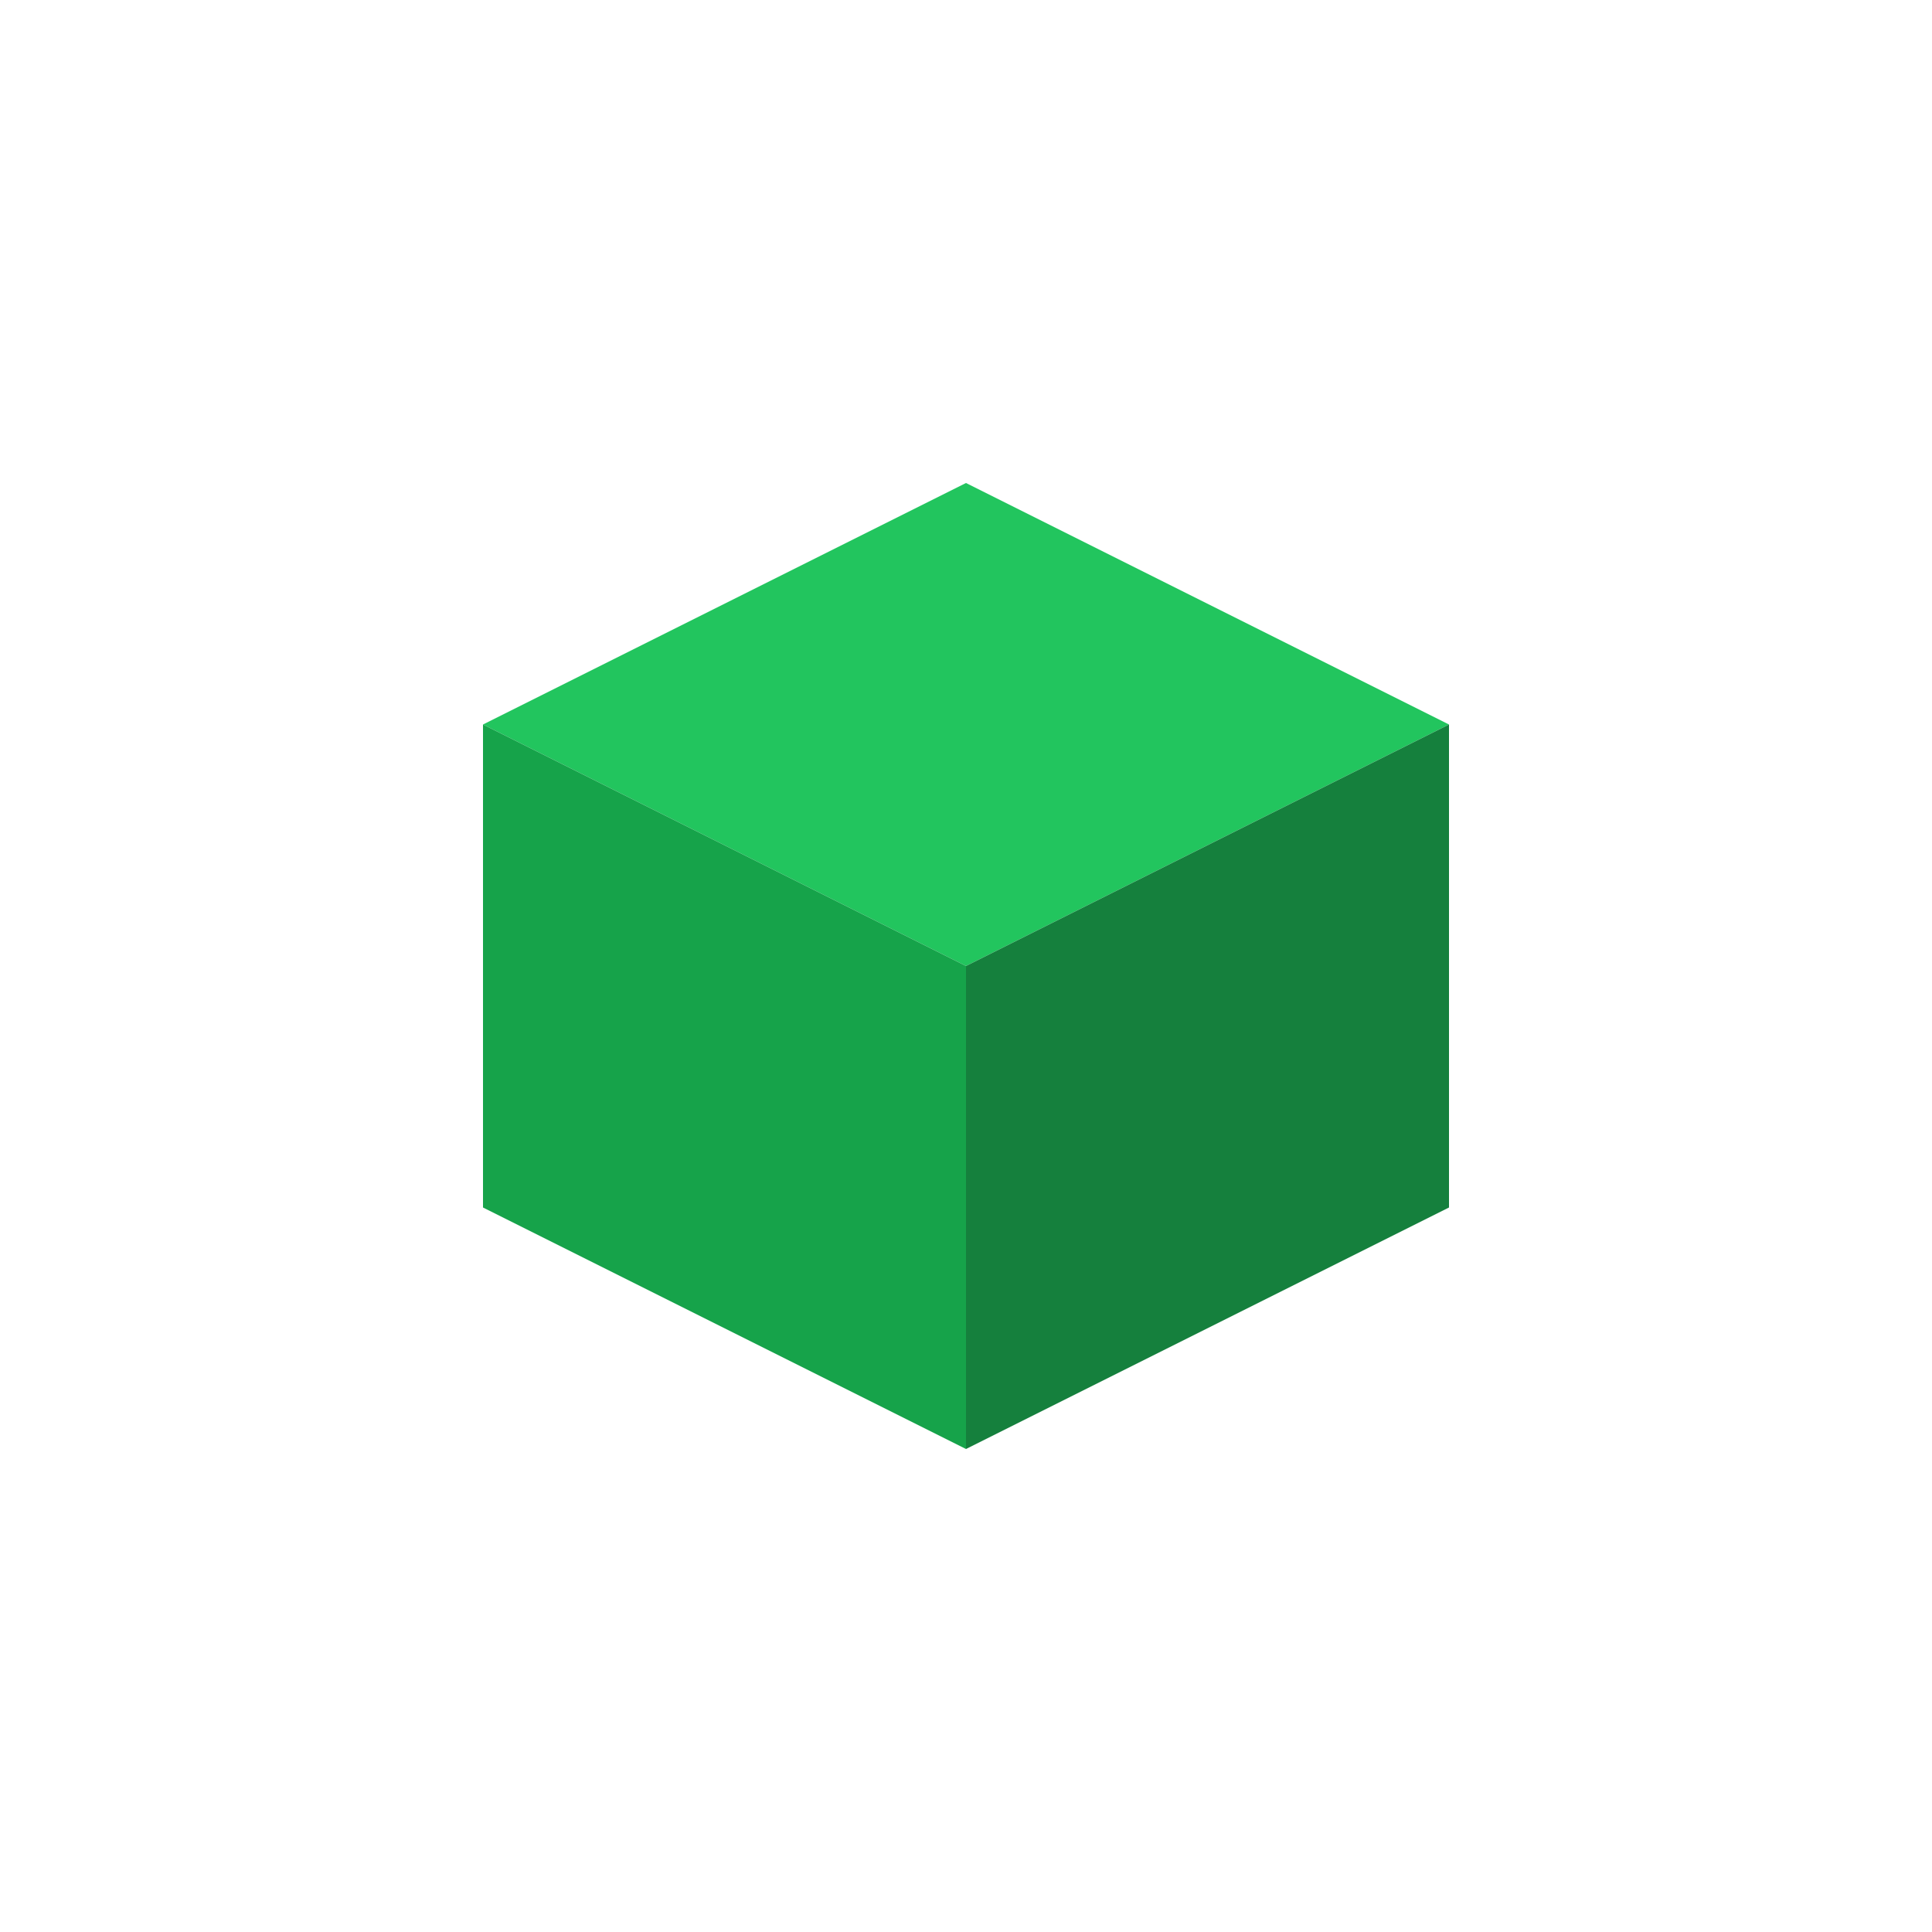
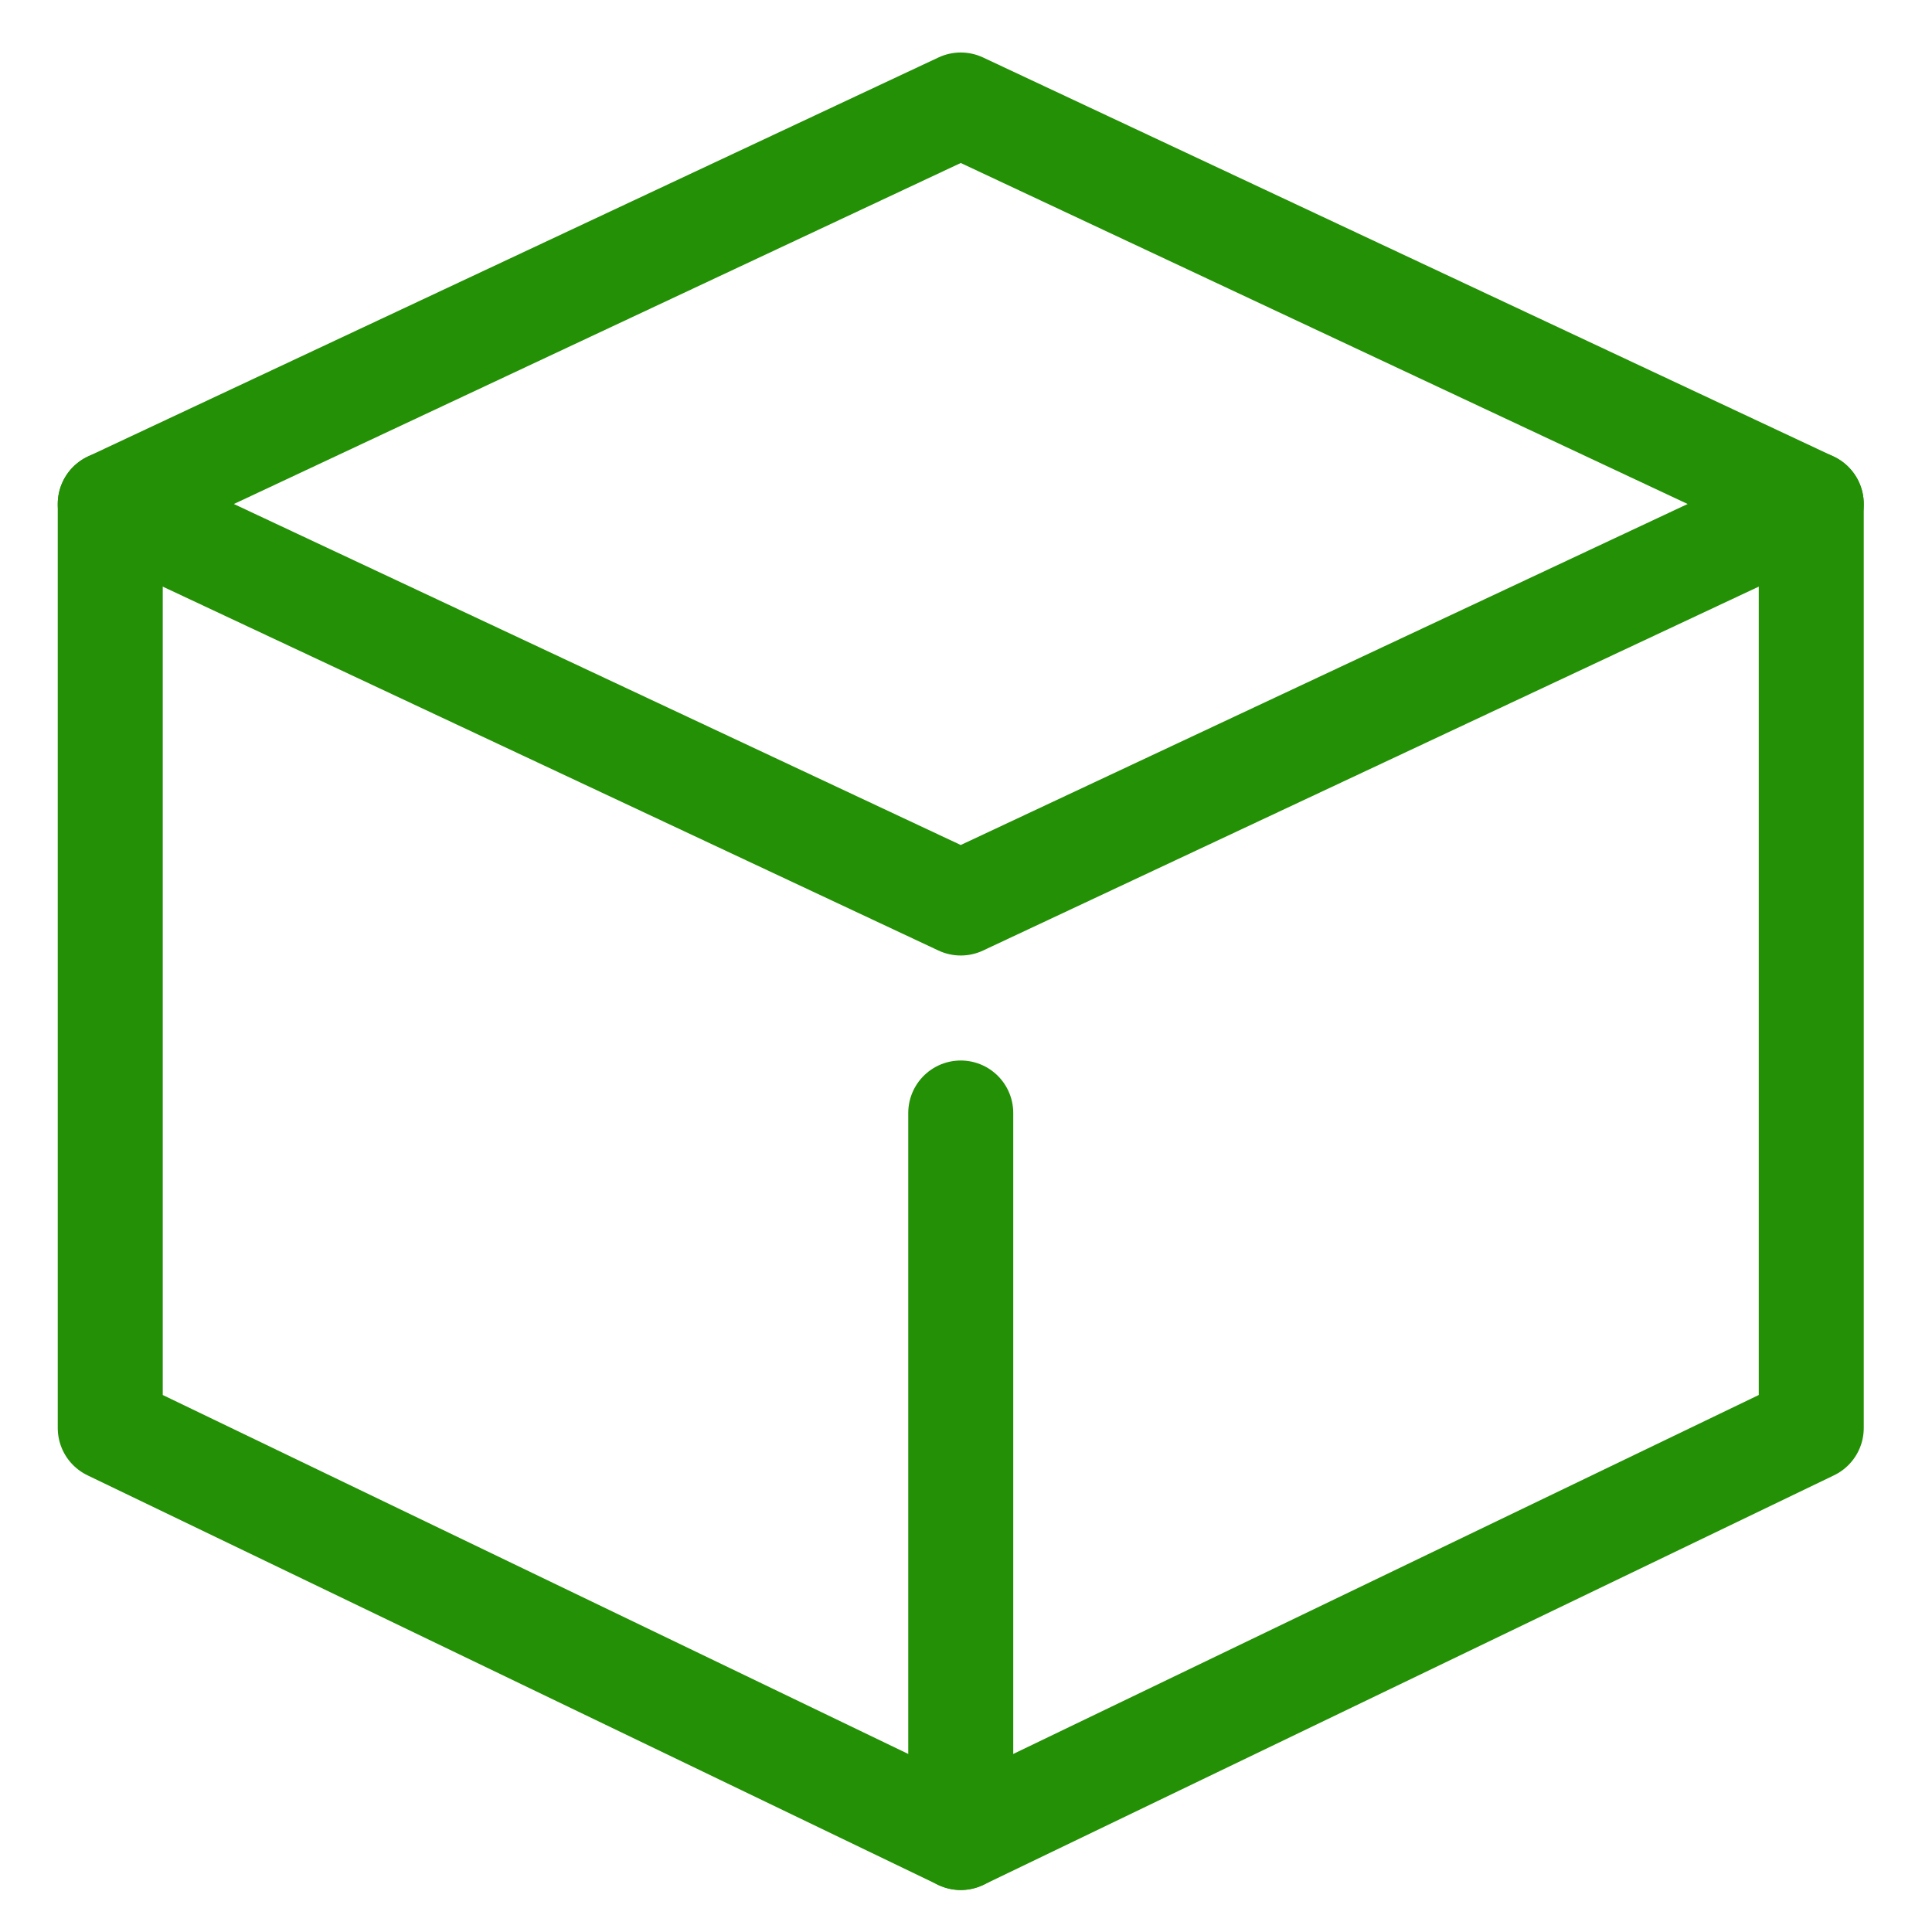
- <svg xmlns="http://www.w3.org/2000/svg" width="32" height="32" viewBox="0 0 32 32" fill="none">
-   <path d="M16 8 L24 12 L16 16 L8 12 Z" fill="#22c55e" />
-   <path d="M8 12 L16 16 L16 24 L8 20 Z" fill="#16a34a" />
-   <path d="M16 16 L24 12 L24 20 L16 24 Z" fill="#15803d" />
+ <svg xmlns="http://www.w3.org/2000/svg" width="184" height="184" viewBox="0 0 184 184" fill="none">
+   <g stroke="#239005" stroke-width="10" stroke-linecap="round" stroke-linejoin="round">
+     <path d="M91.5 10 L172.5 48 L91.5 86 L10.5 48 Z" />
+     <path d="M10.5 48 V136 L91.5 175 L172.5 136 V48" />
+     <path d="M91.5 106 V175" />
+   </g>
</svg>
